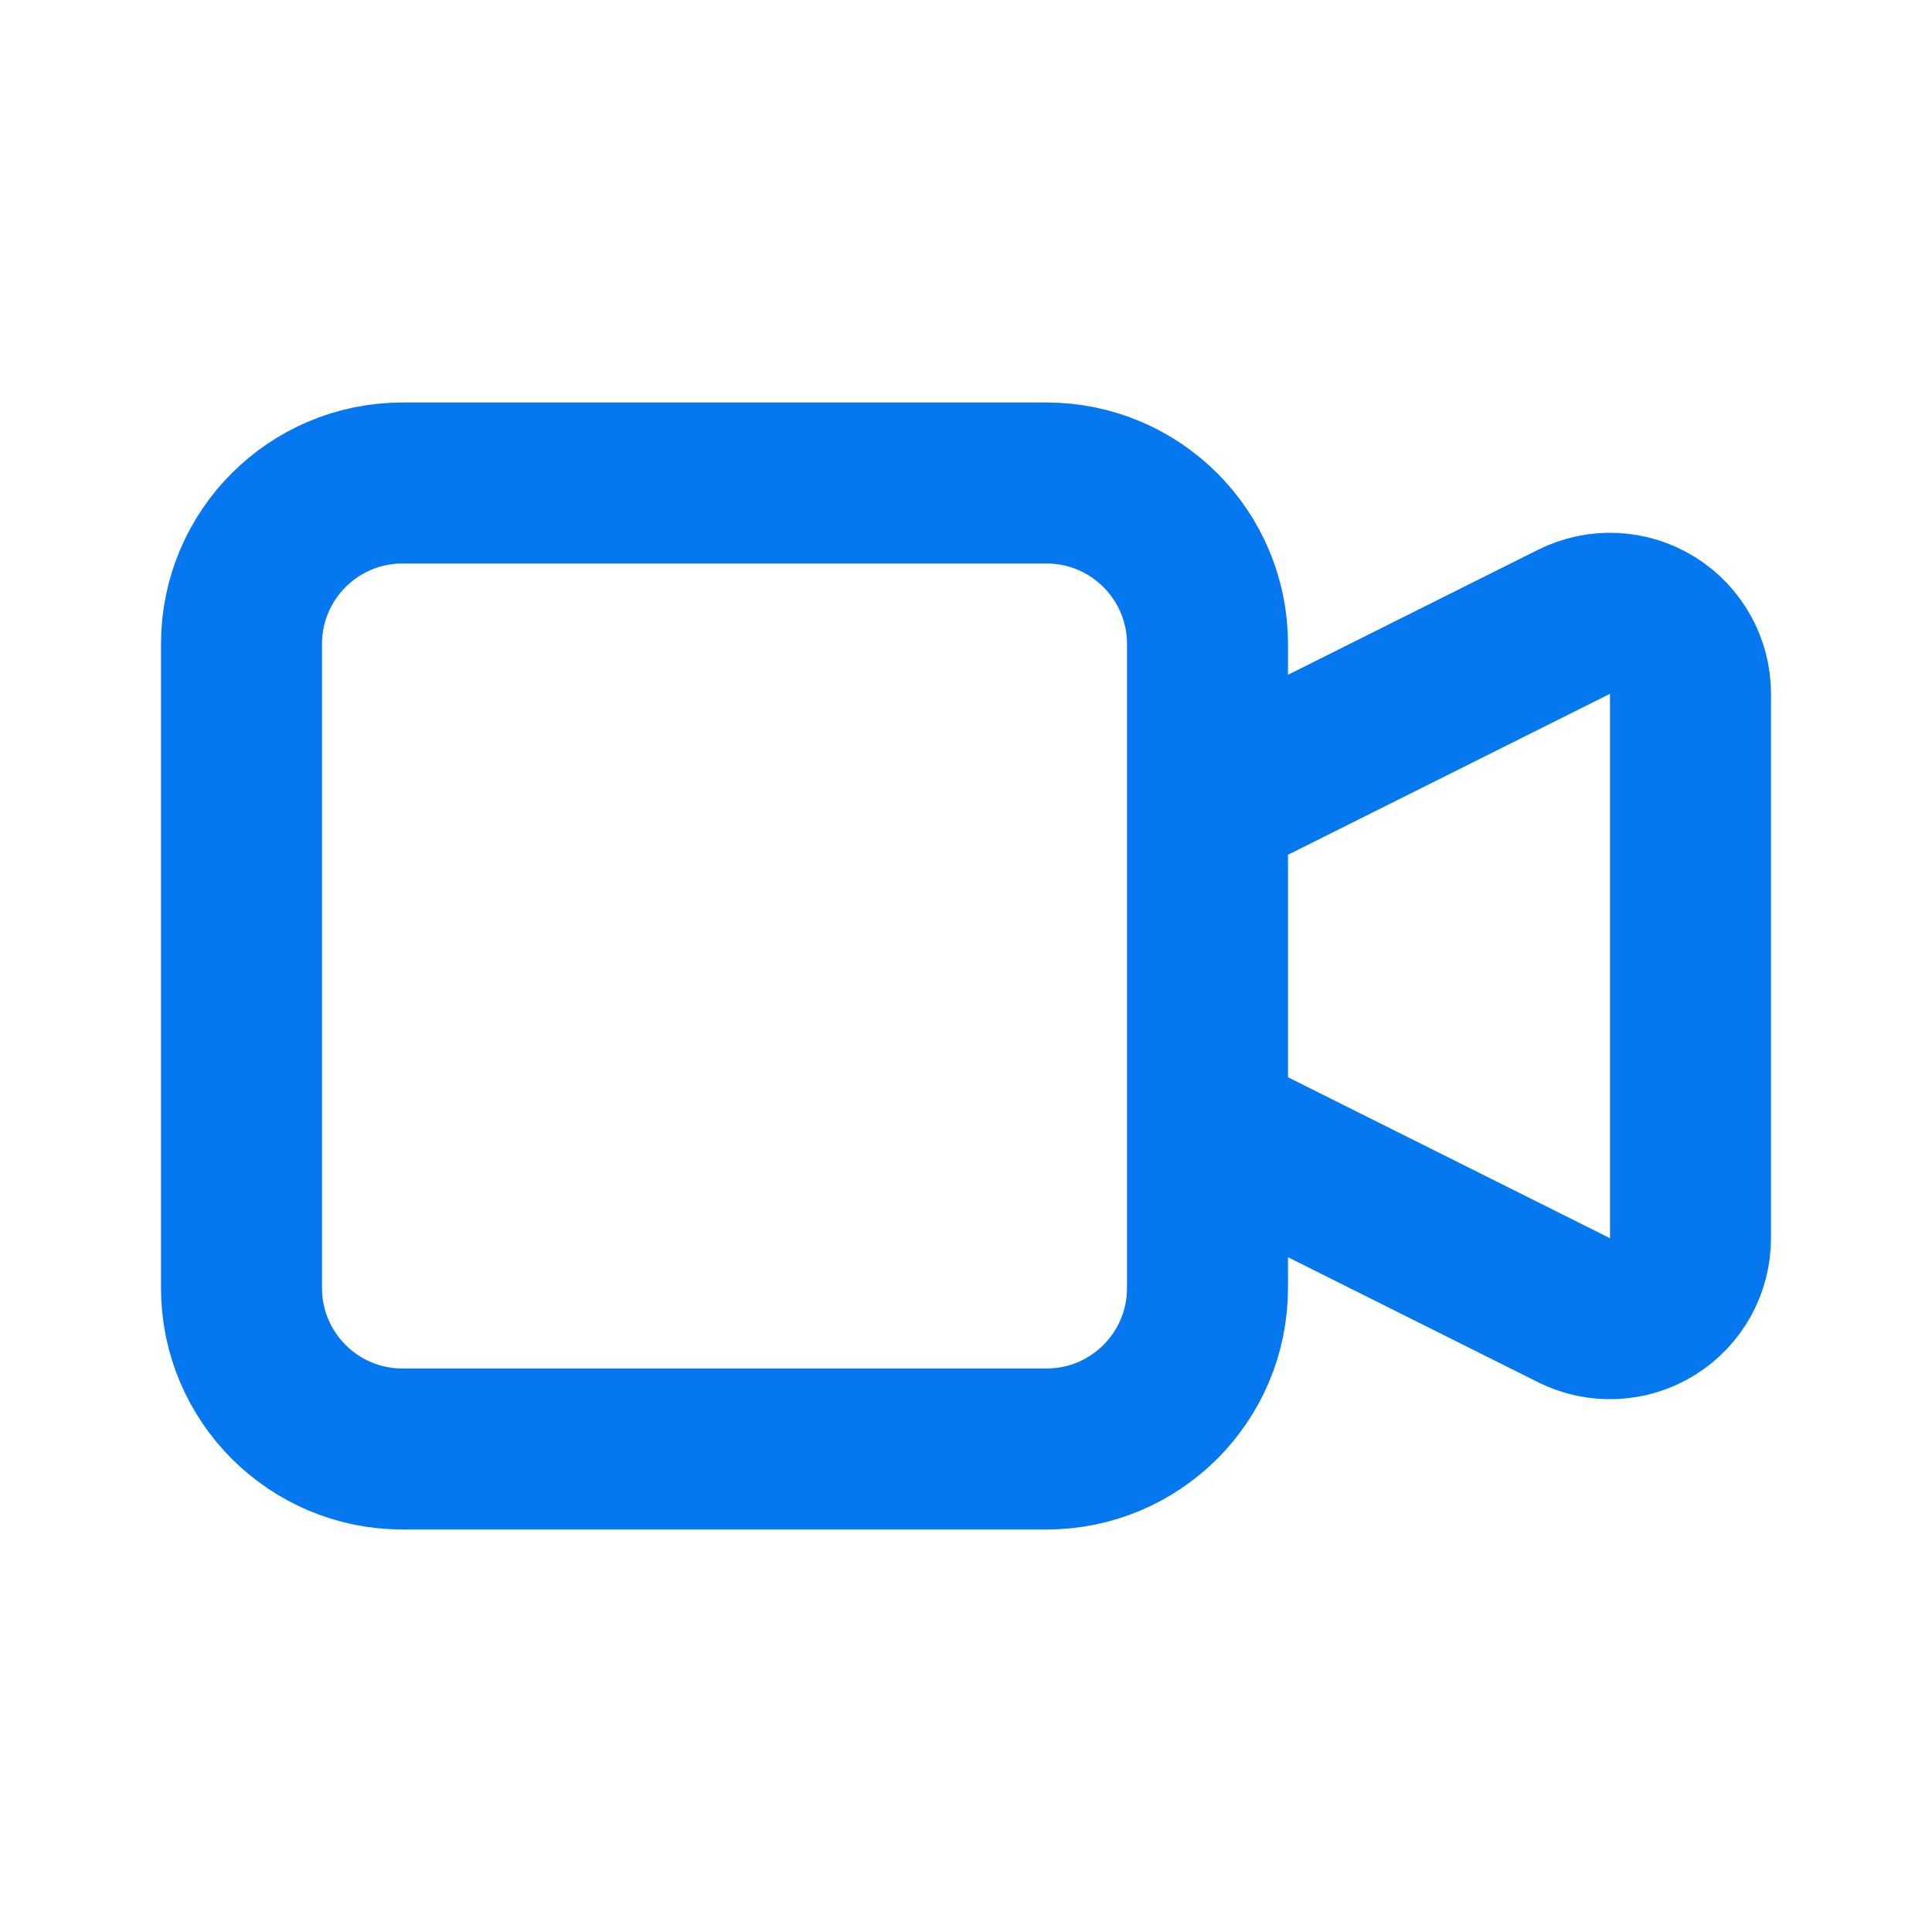
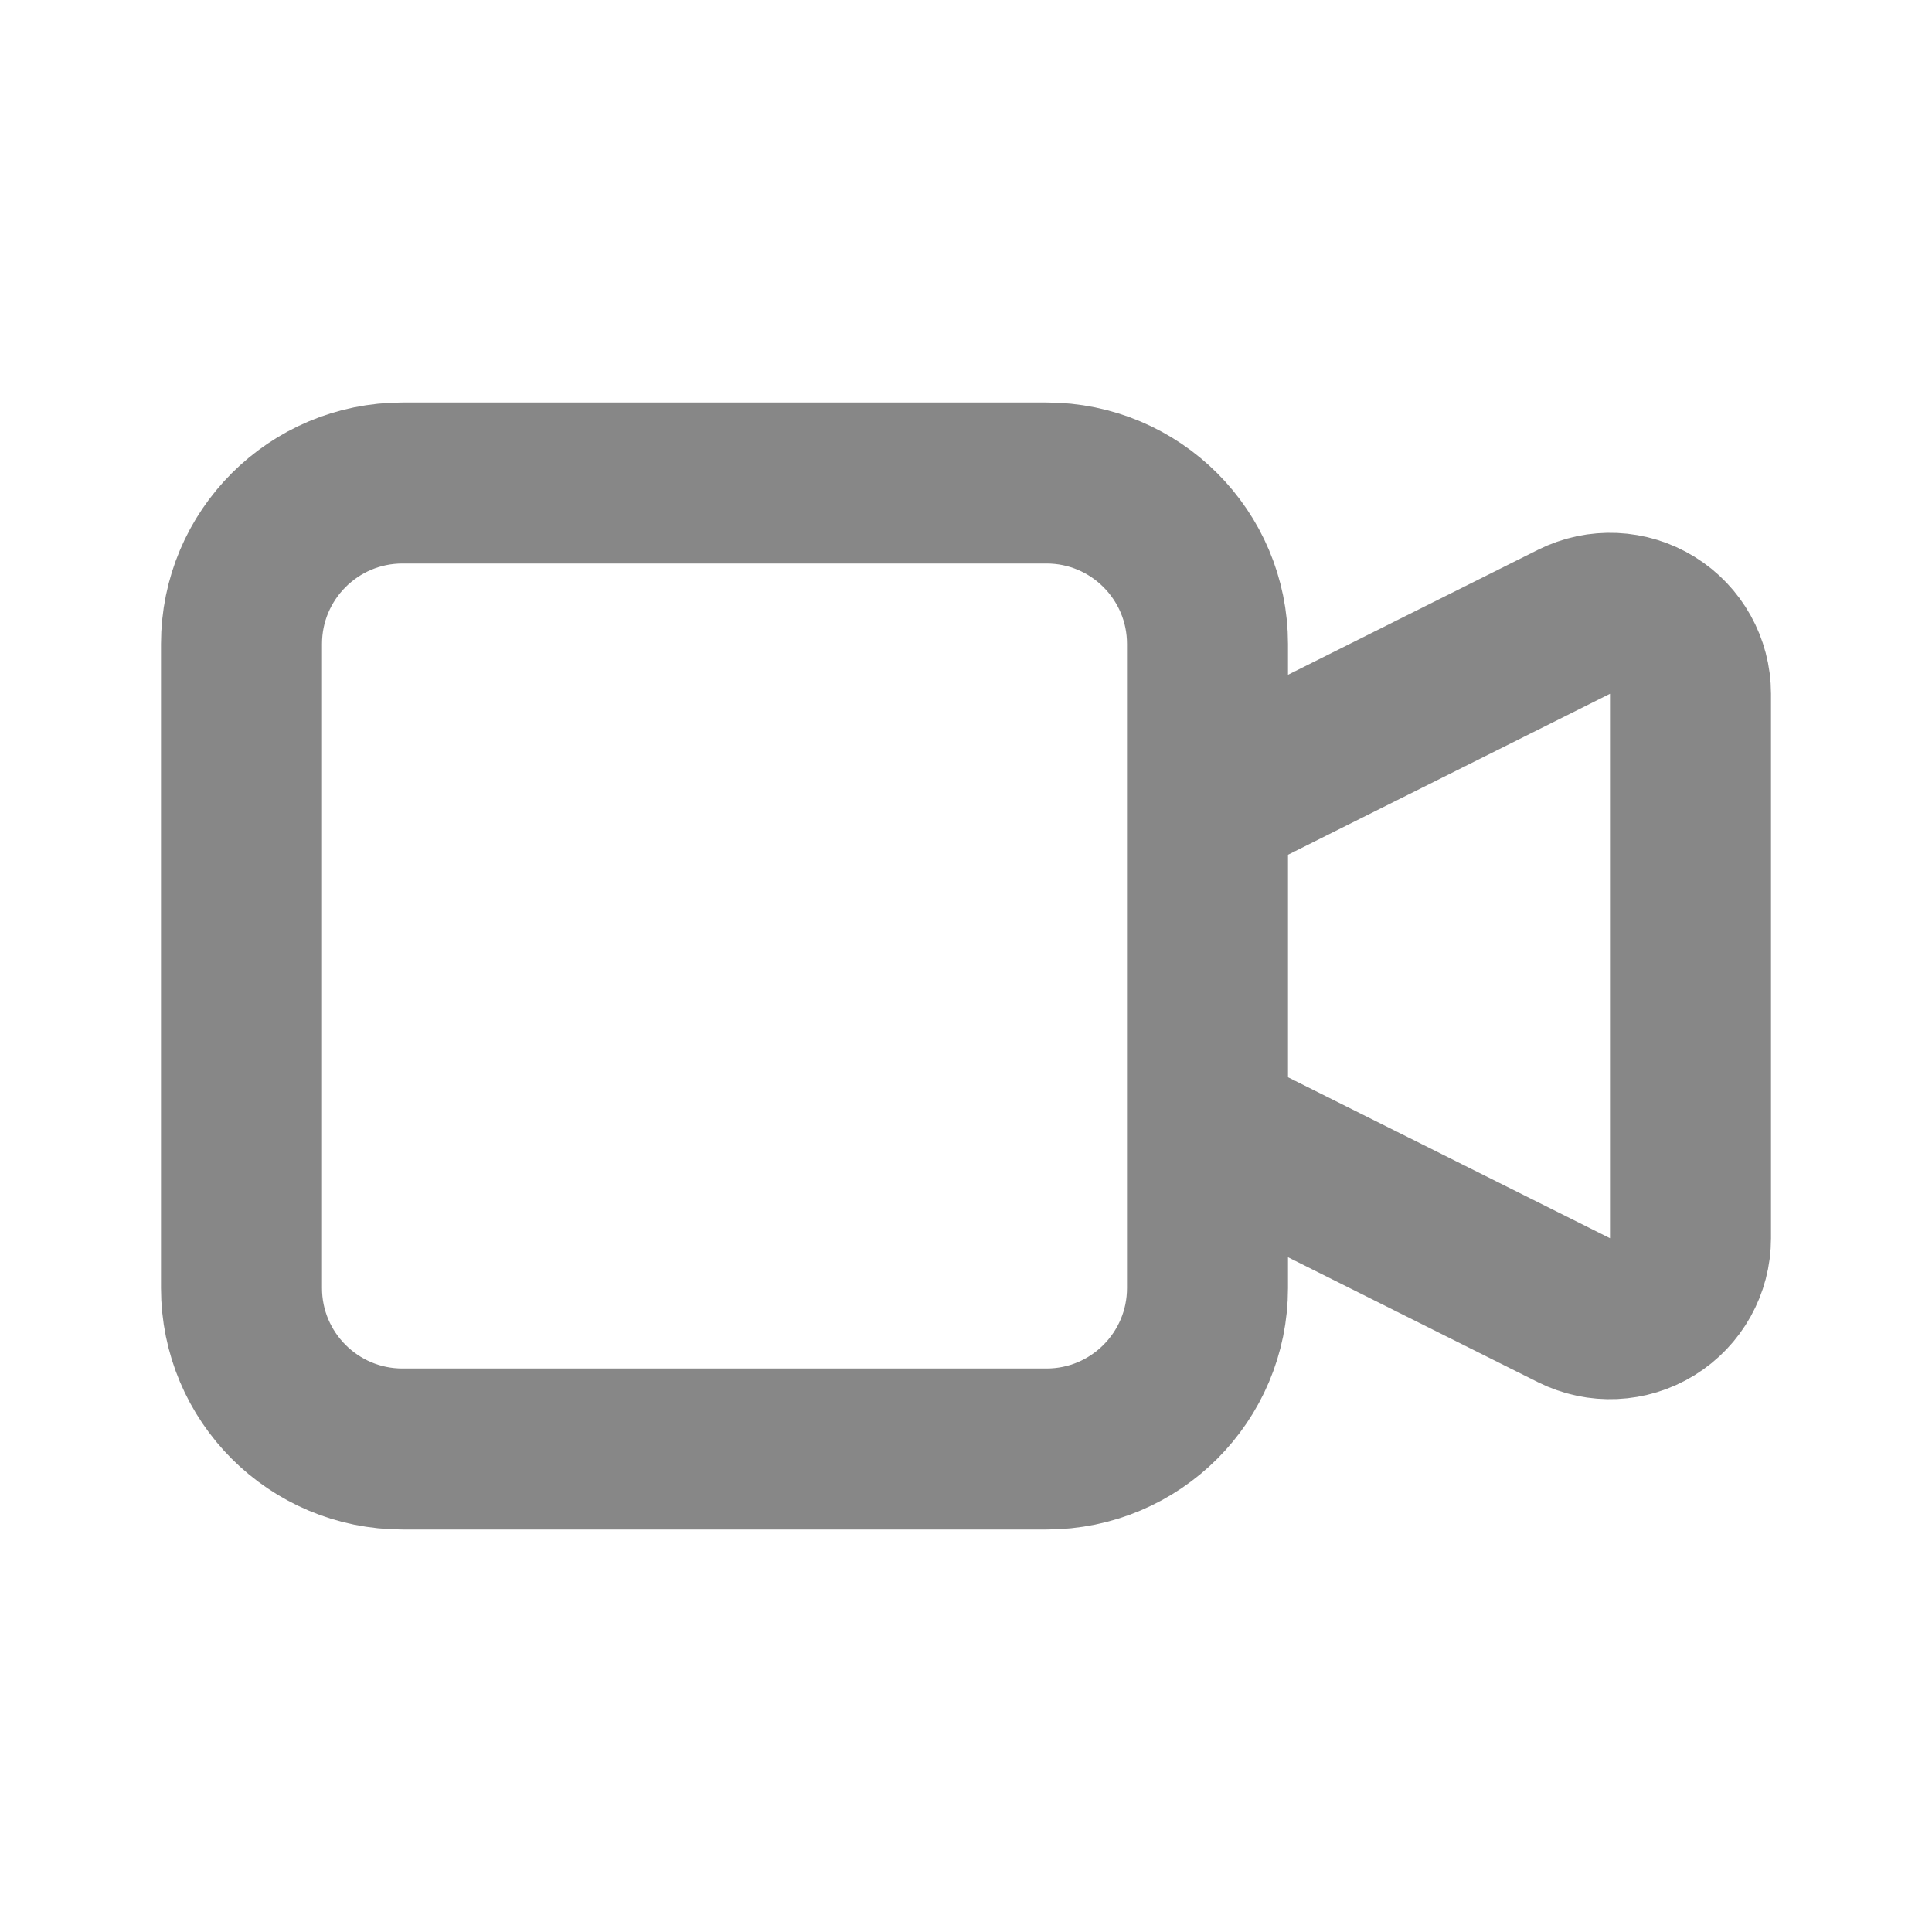
- <svg xmlns="http://www.w3.org/2000/svg" class="h-6 w-6" fill="none" viewBox="0 0 24 24" stroke="#0678EF">
+ <svg xmlns="http://www.w3.org/2000/svg" class="h-6 w-6" fill="none" viewBox="0 0 24 24" stroke="#878787" width="24" height="24">
  <path stroke-linecap="round" stroke-linejoin="round" stroke-width="2" d="M15 10l4.553-2.276A1 1 0 0121 8.618v6.764a1 1 0 01-1.447.894L15 14M5 18h8a2 2 0 002-2V8a2 2 0 00-2-2H5a2 2 0 00-2 2v8a2 2 0 002 2z" />
</svg>
